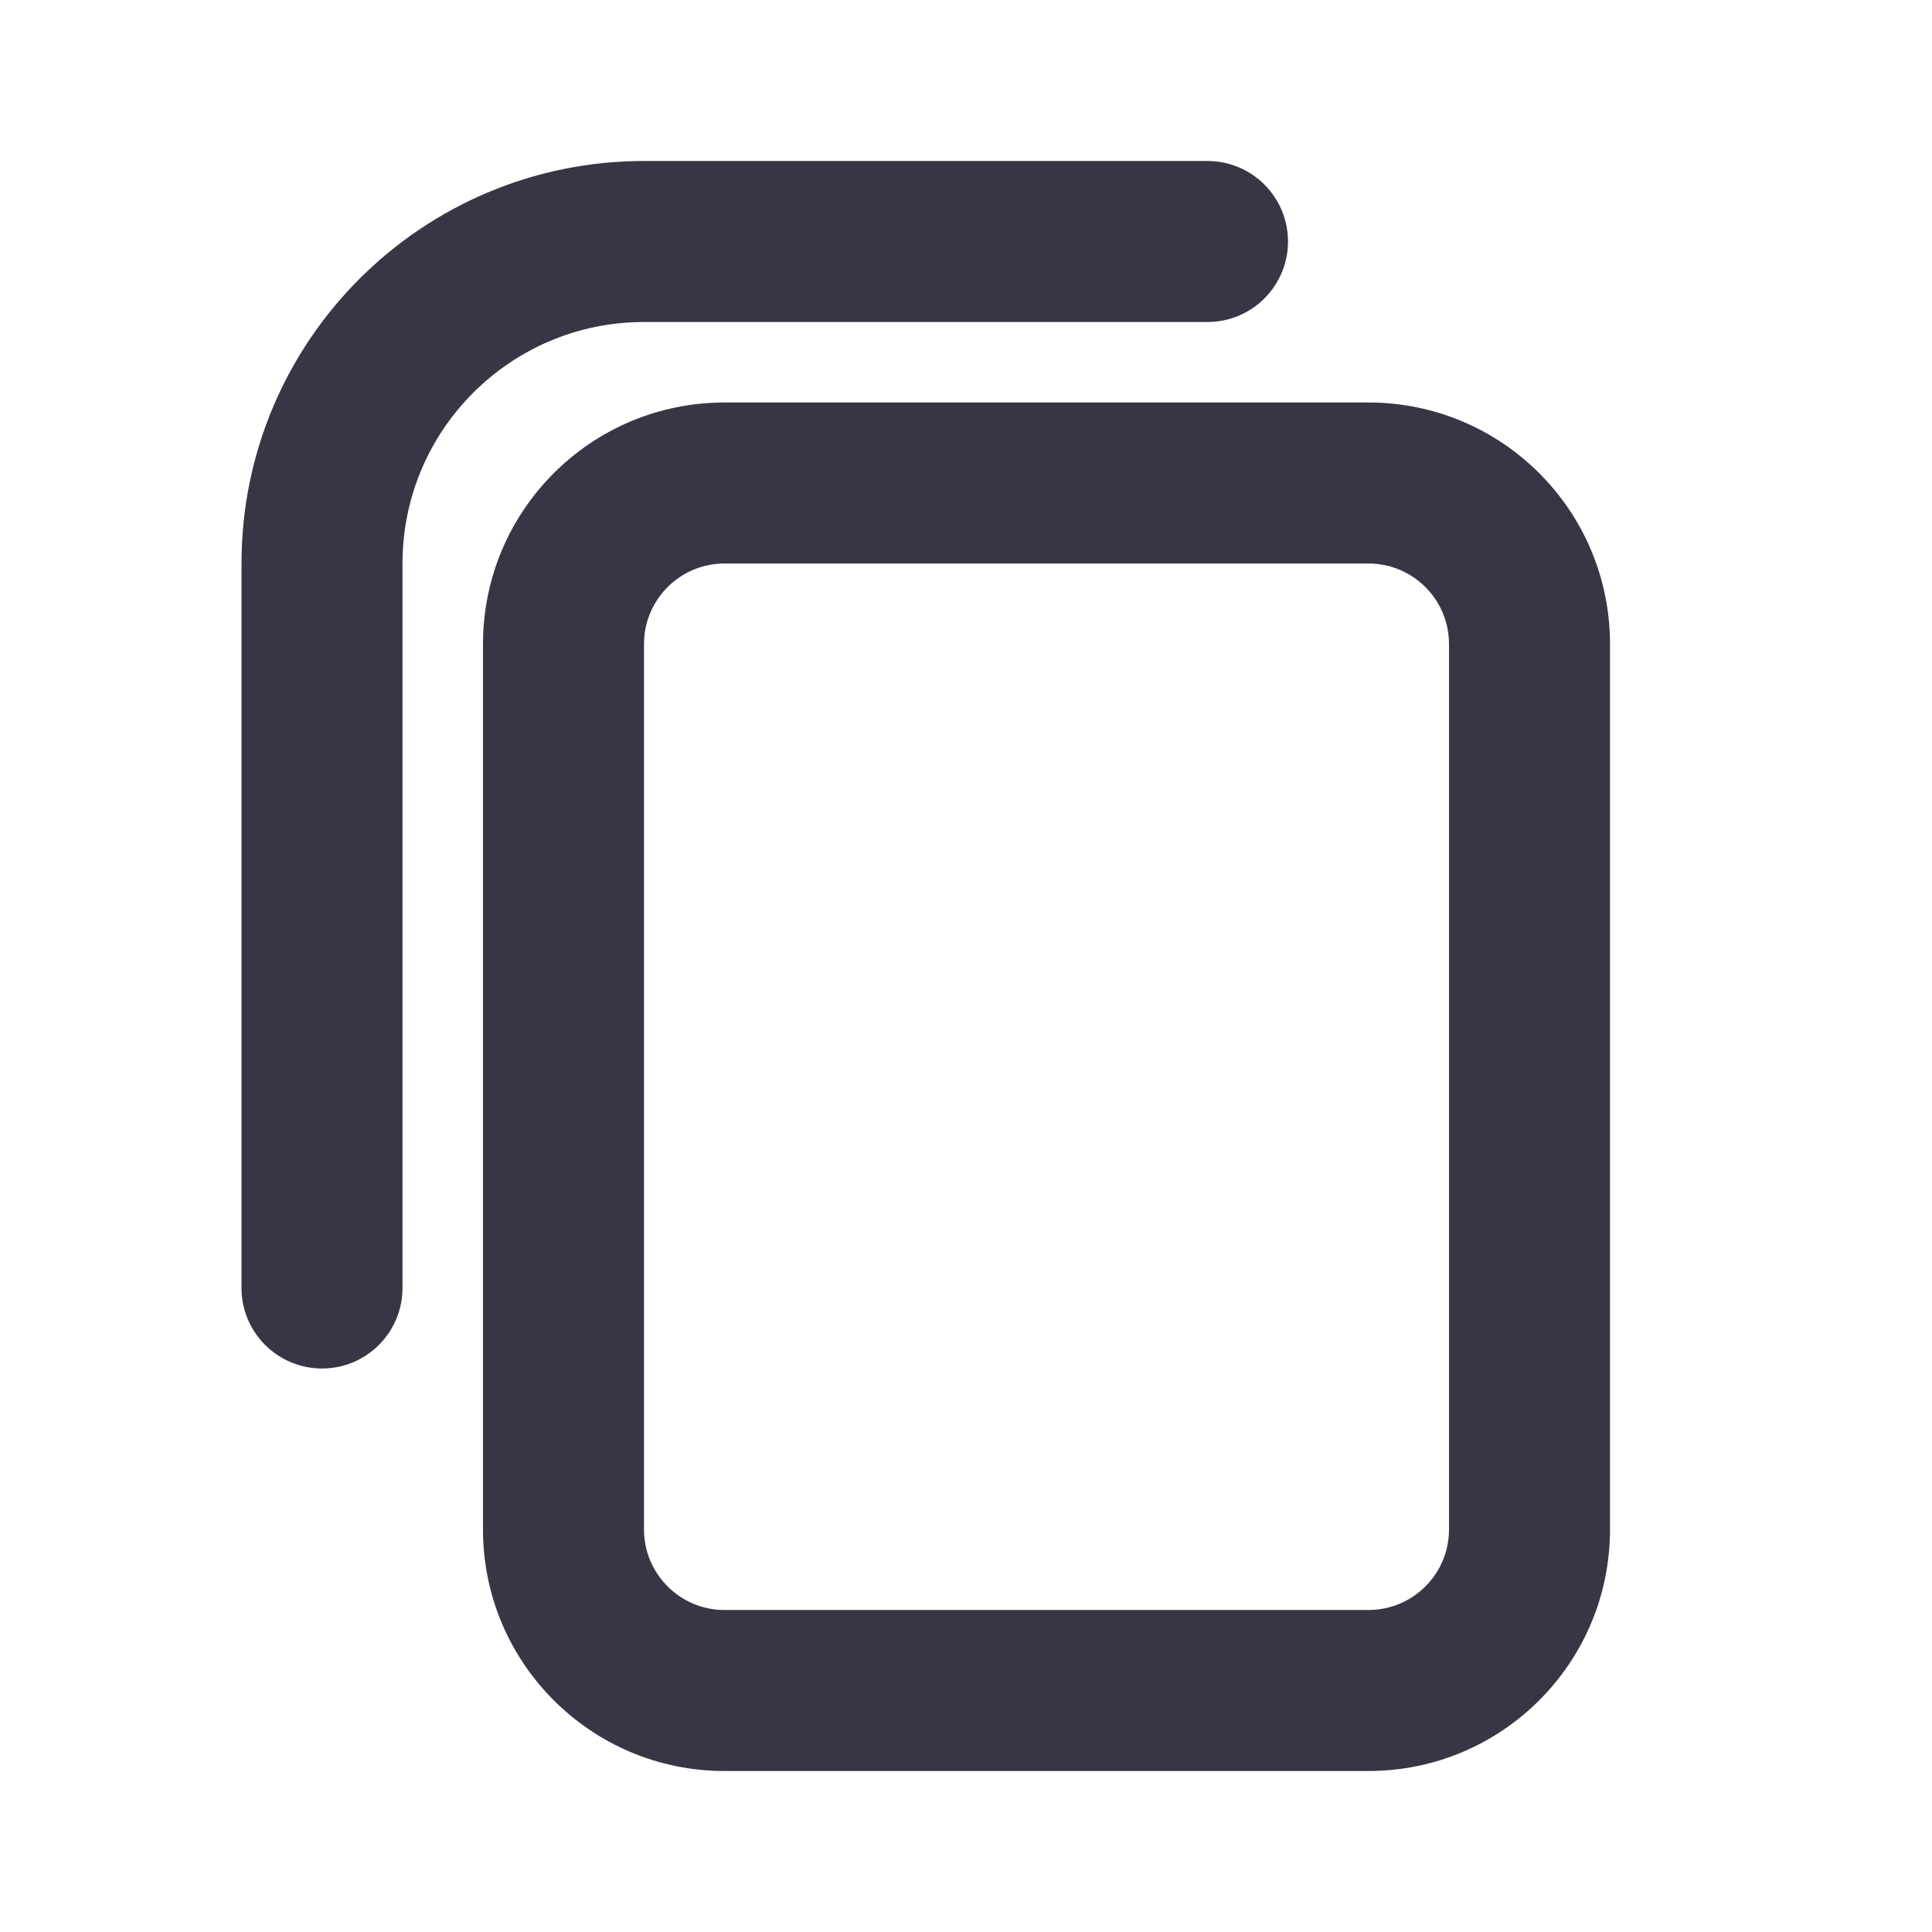
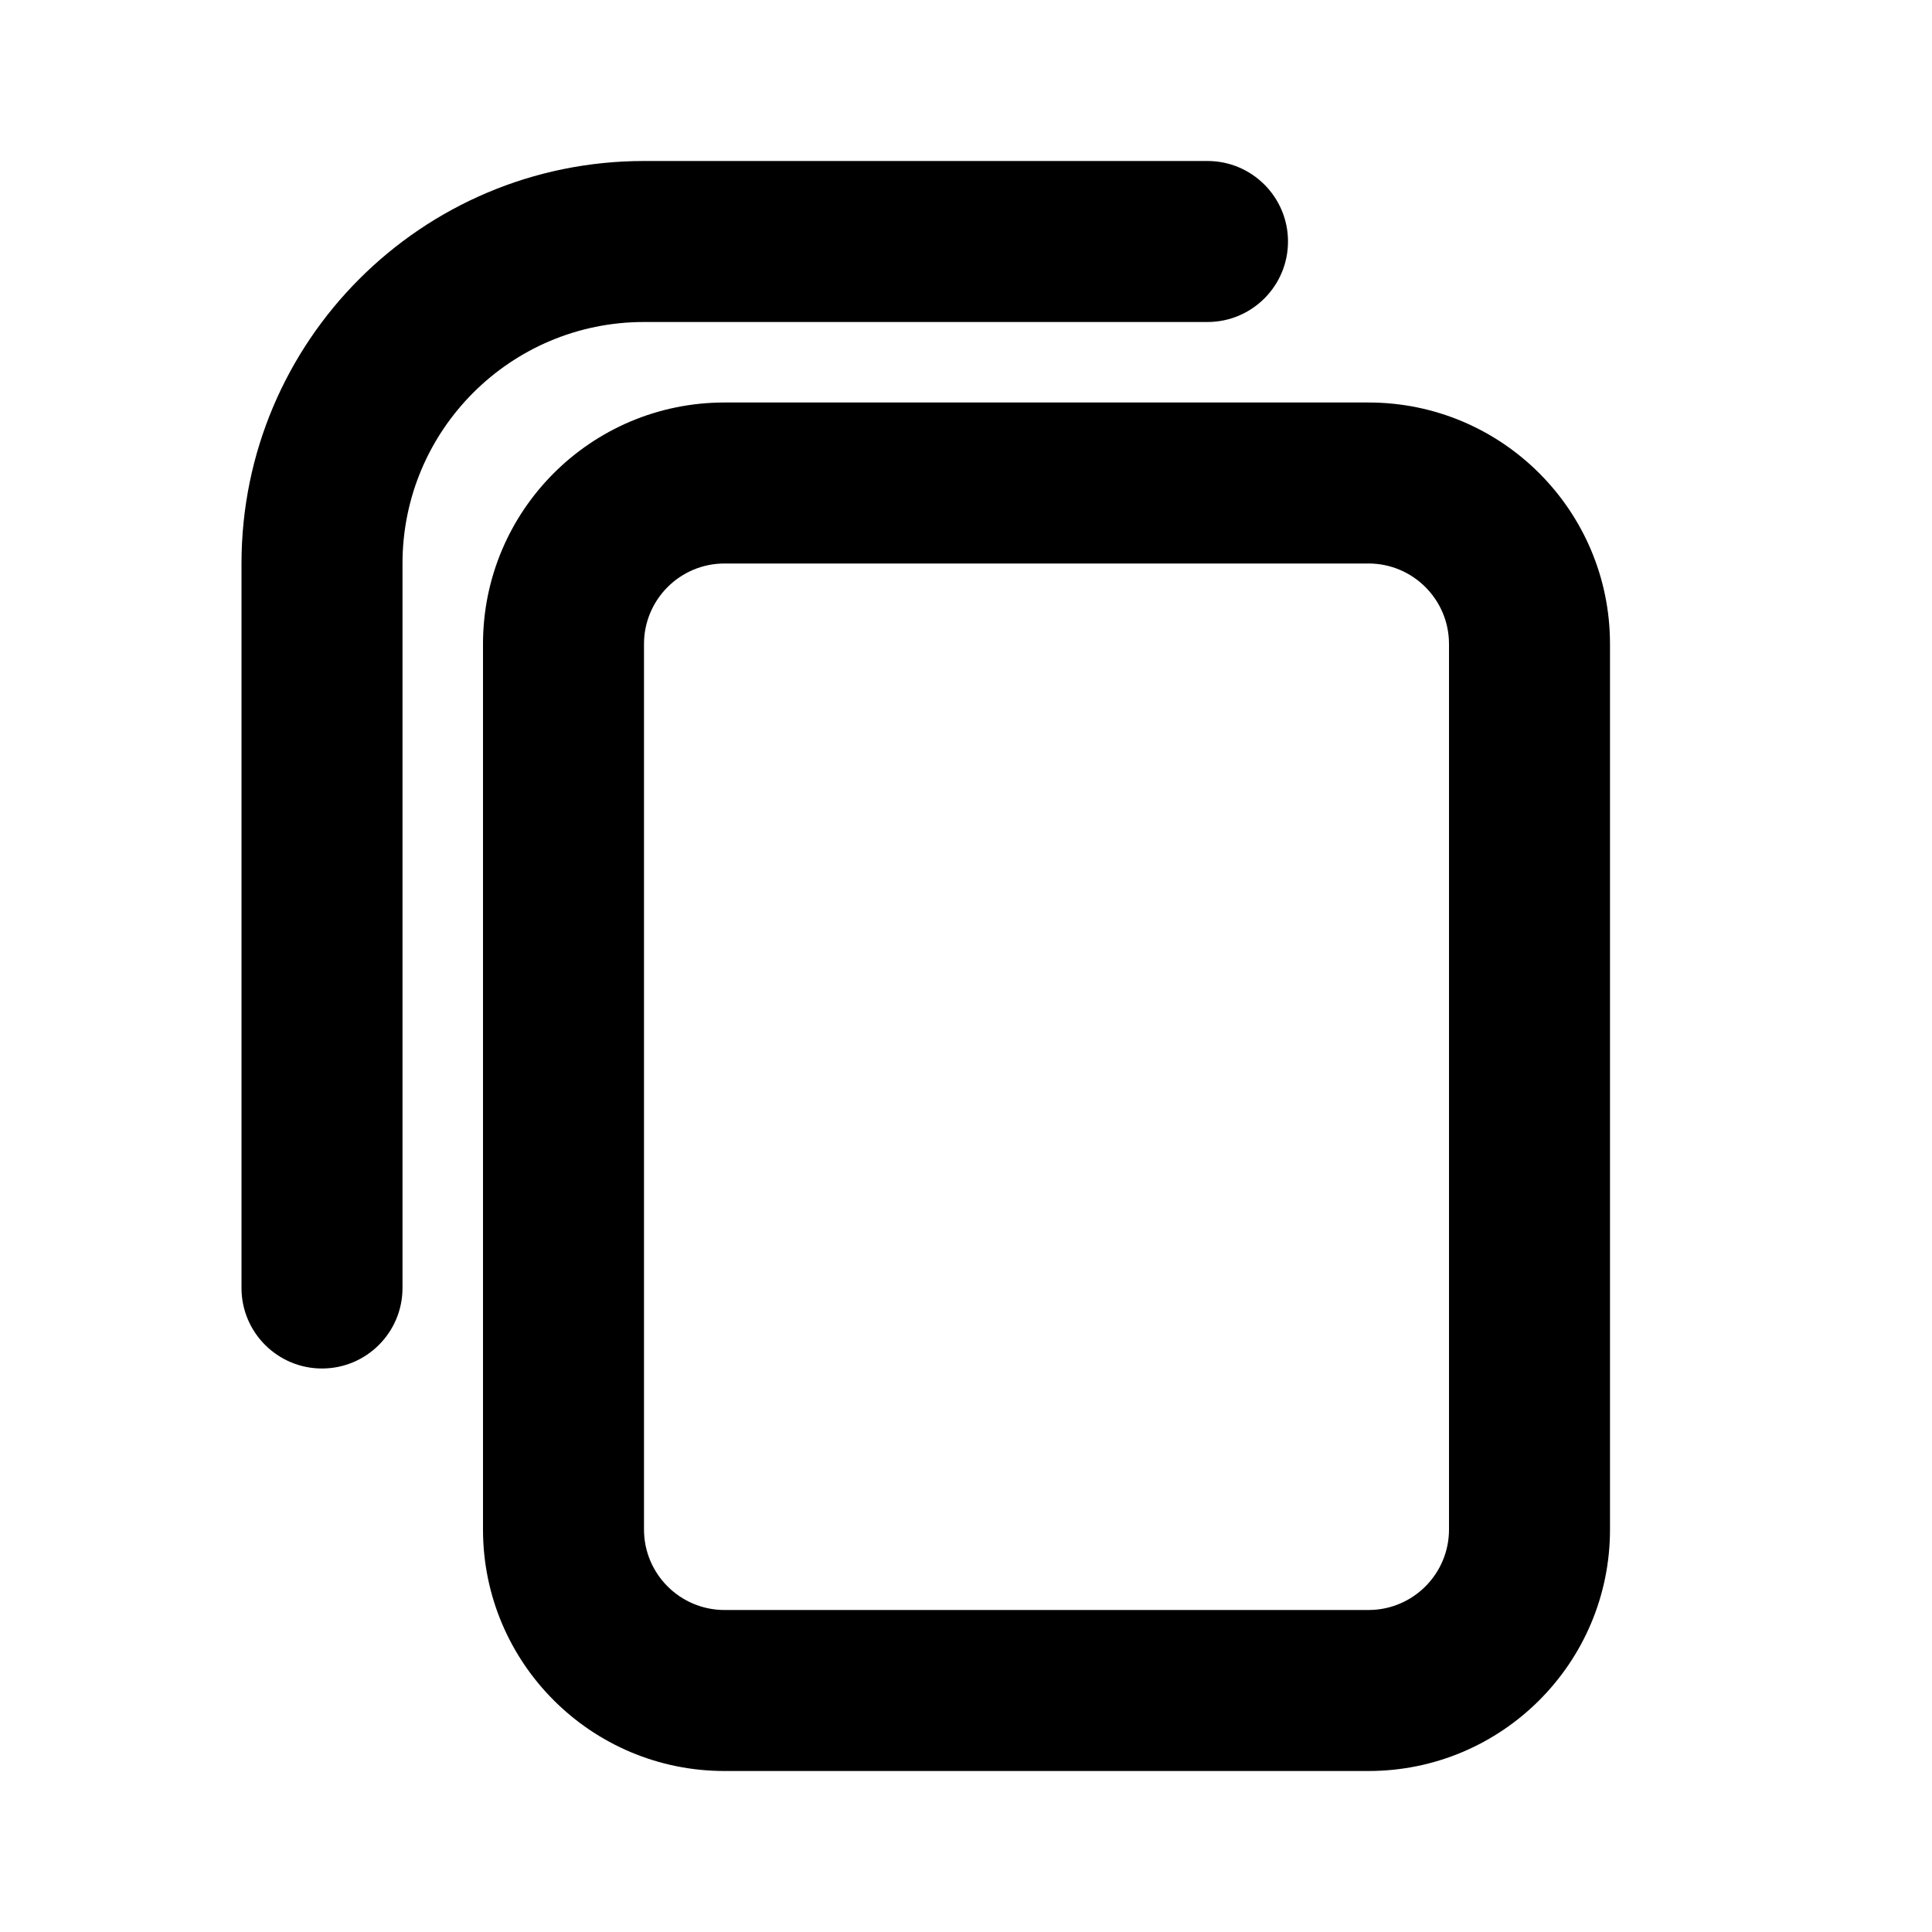
- <svg xmlns="http://www.w3.org/2000/svg" width="24" height="24" viewBox="0 0 24 24" fill="none">
-   <path d="M5 7C5 5.343 6.343 4 8 4H15C15.552 4 16 3.552 16 3C16 2.448 15.552 2 15 2H8C5.239 2 3 4.239 3 7V16C3 16.552 3.448 17 4 17C4.552 17 5 16.552 5 16V7Z" fill="#363644" />
-   <path fill-rule="evenodd" clip-rule="evenodd" d="M6 8C6 6.343 7.343 5 9 5H17C18.657 5 20 6.343 20 8V19C20 20.657 18.657 22 17 22H9C7.343 22 6 20.657 6 19V8ZM9 7H17C17.552 7 18 7.448 18 8V19C18 19.552 17.552 20 17 20H9C8.448 20 8 19.552 8 19V8C8 7.448 8.448 7 9 7Z" fill="#363644" />
+ <svg xmlns="http://www.w3.org/2000/svg" width="current" height="current" viewBox="0 0 24 24" fill="none">
+   <path d="M5 7C5 5.343 6.343 4 8 4H15C15.552 4 16 3.552 16 3C16 2.448 15.552 2 15 2H8C5.239 2 3 4.239 3 7V16C3 16.552 3.448 17 4 17C4.552 17 5 16.552 5 16V7Z" fill="currentColor" />
+   <path fill-rule="evenodd" clip-rule="evenodd" d="M6 8C6 6.343 7.343 5 9 5H17C18.657 5 20 6.343 20 8V19C20 20.657 18.657 22 17 22H9C7.343 22 6 20.657 6 19V8ZM9 7H17C17.552 7 18 7.448 18 8V19C18 19.552 17.552 20 17 20H9C8.448 20 8 19.552 8 19V8C8 7.448 8.448 7 9 7Z" fill="currentColor" />
</svg>
